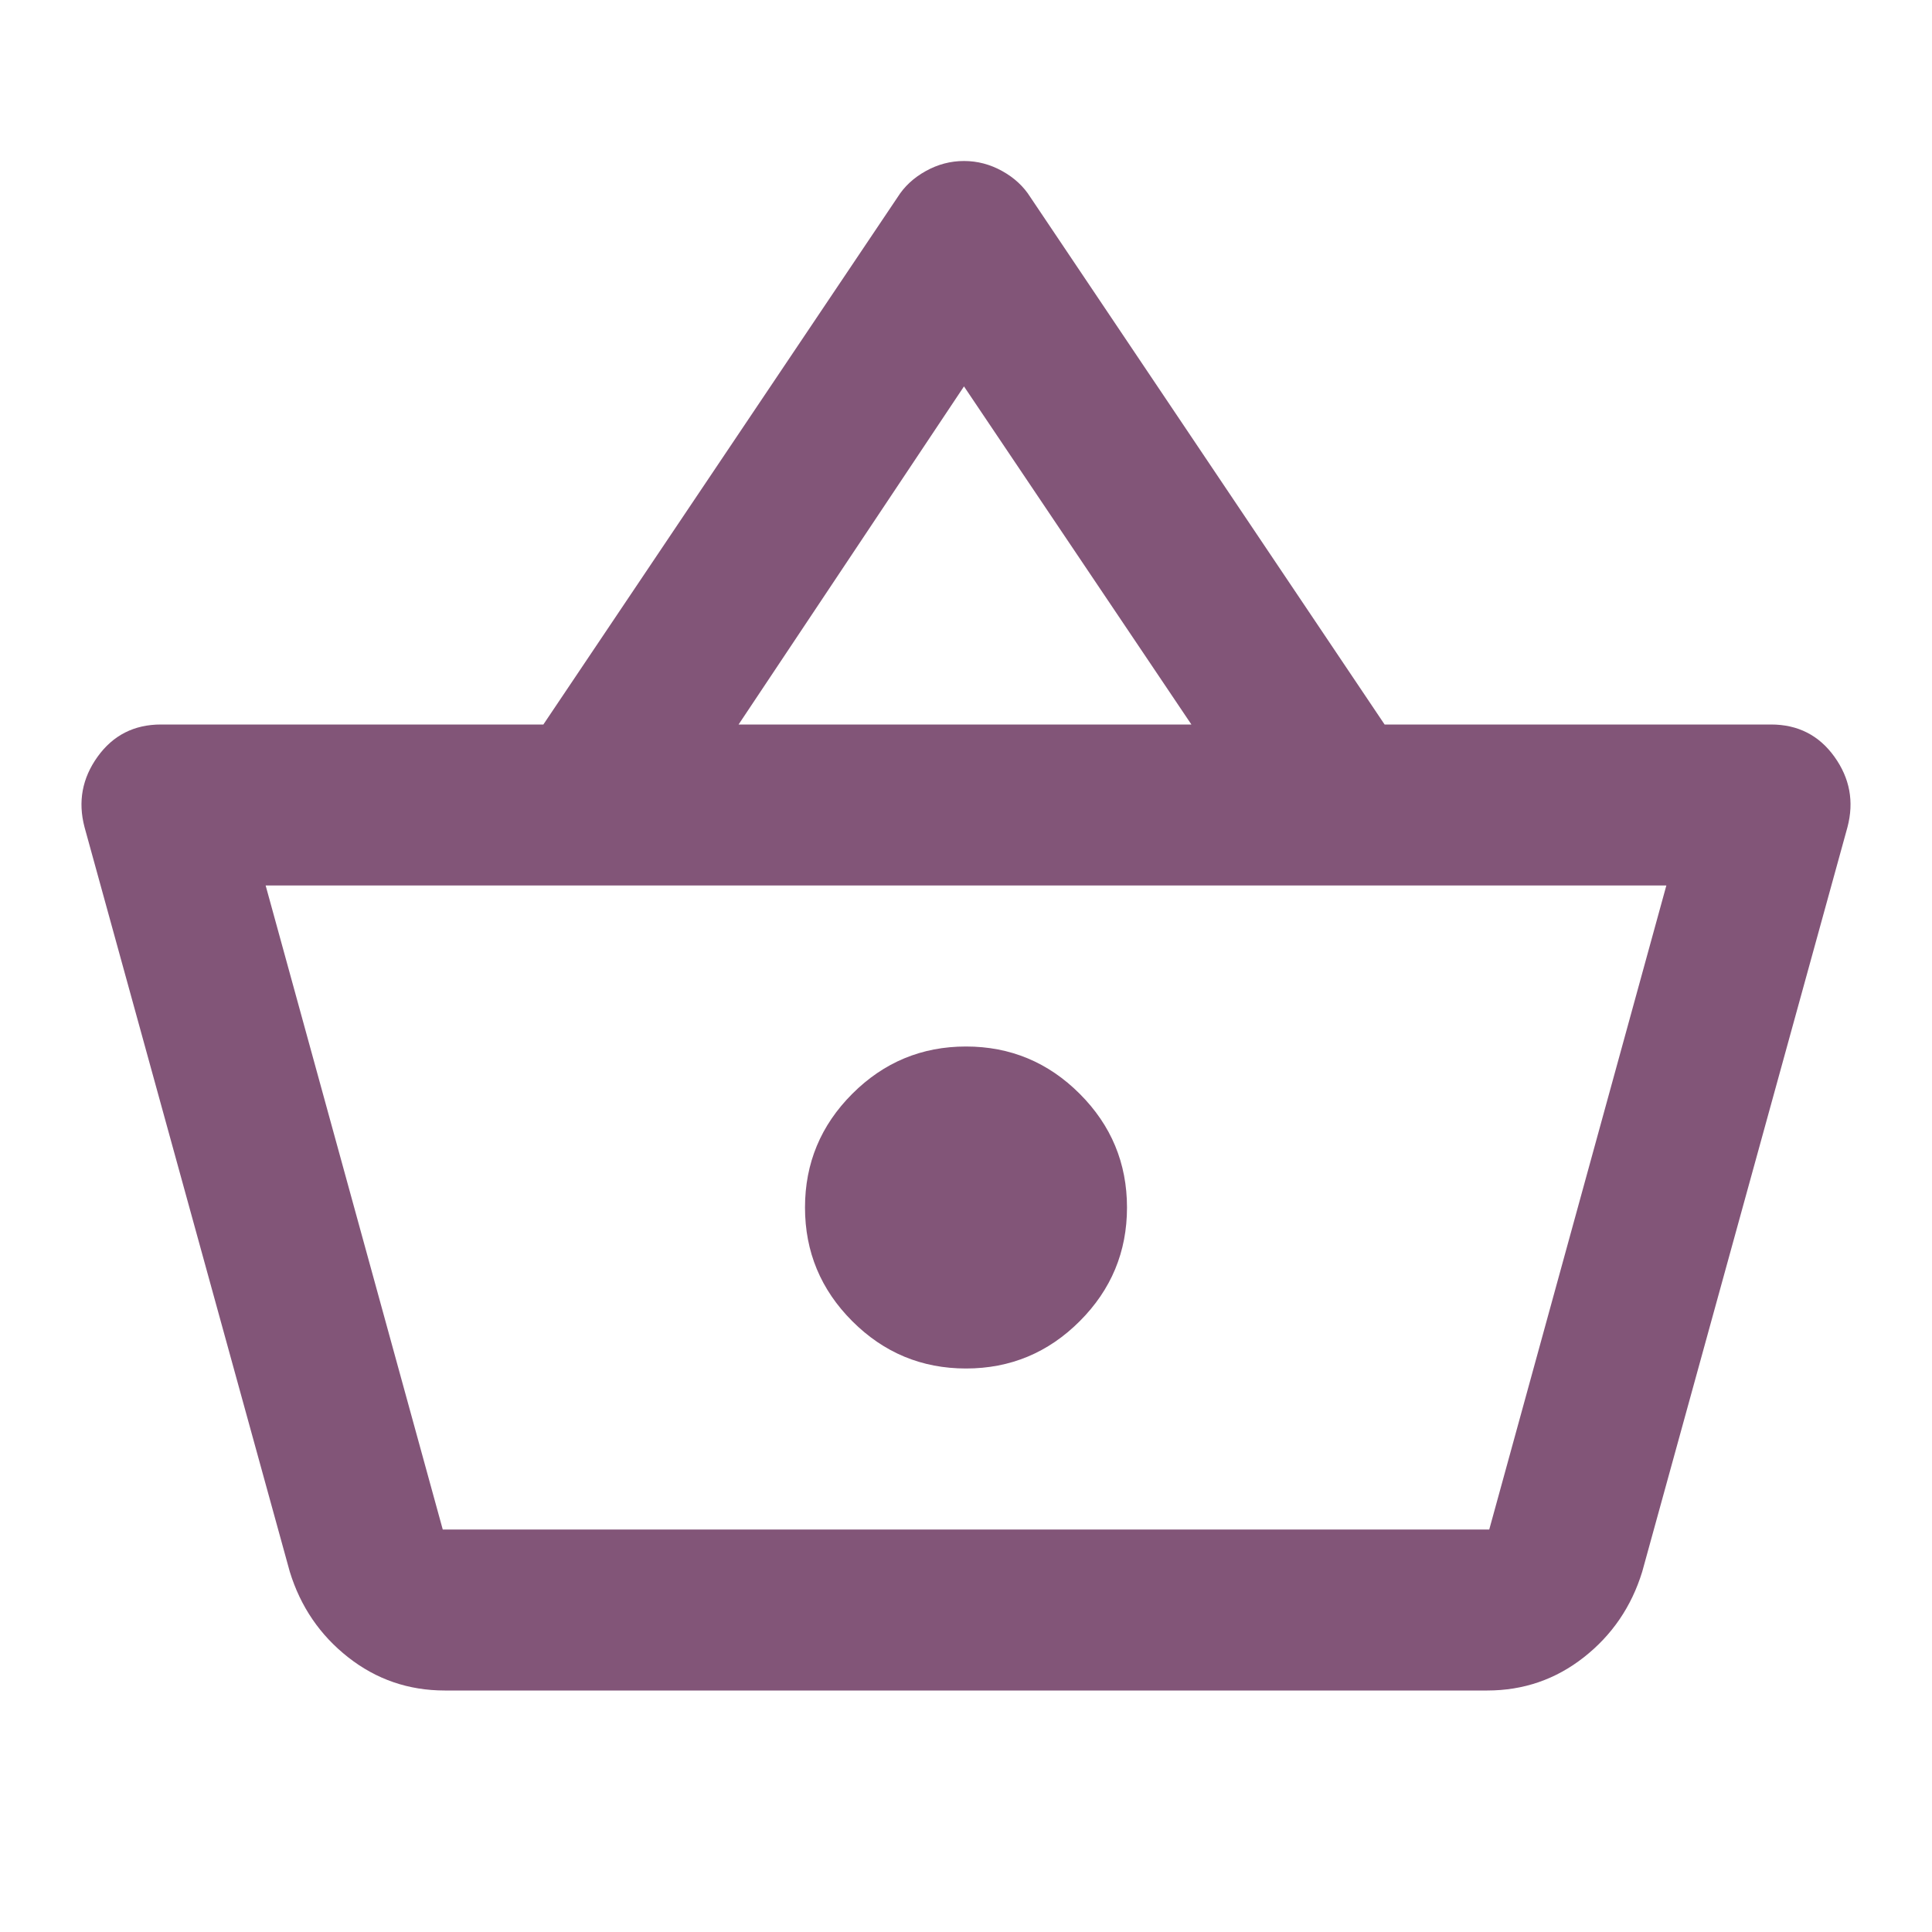
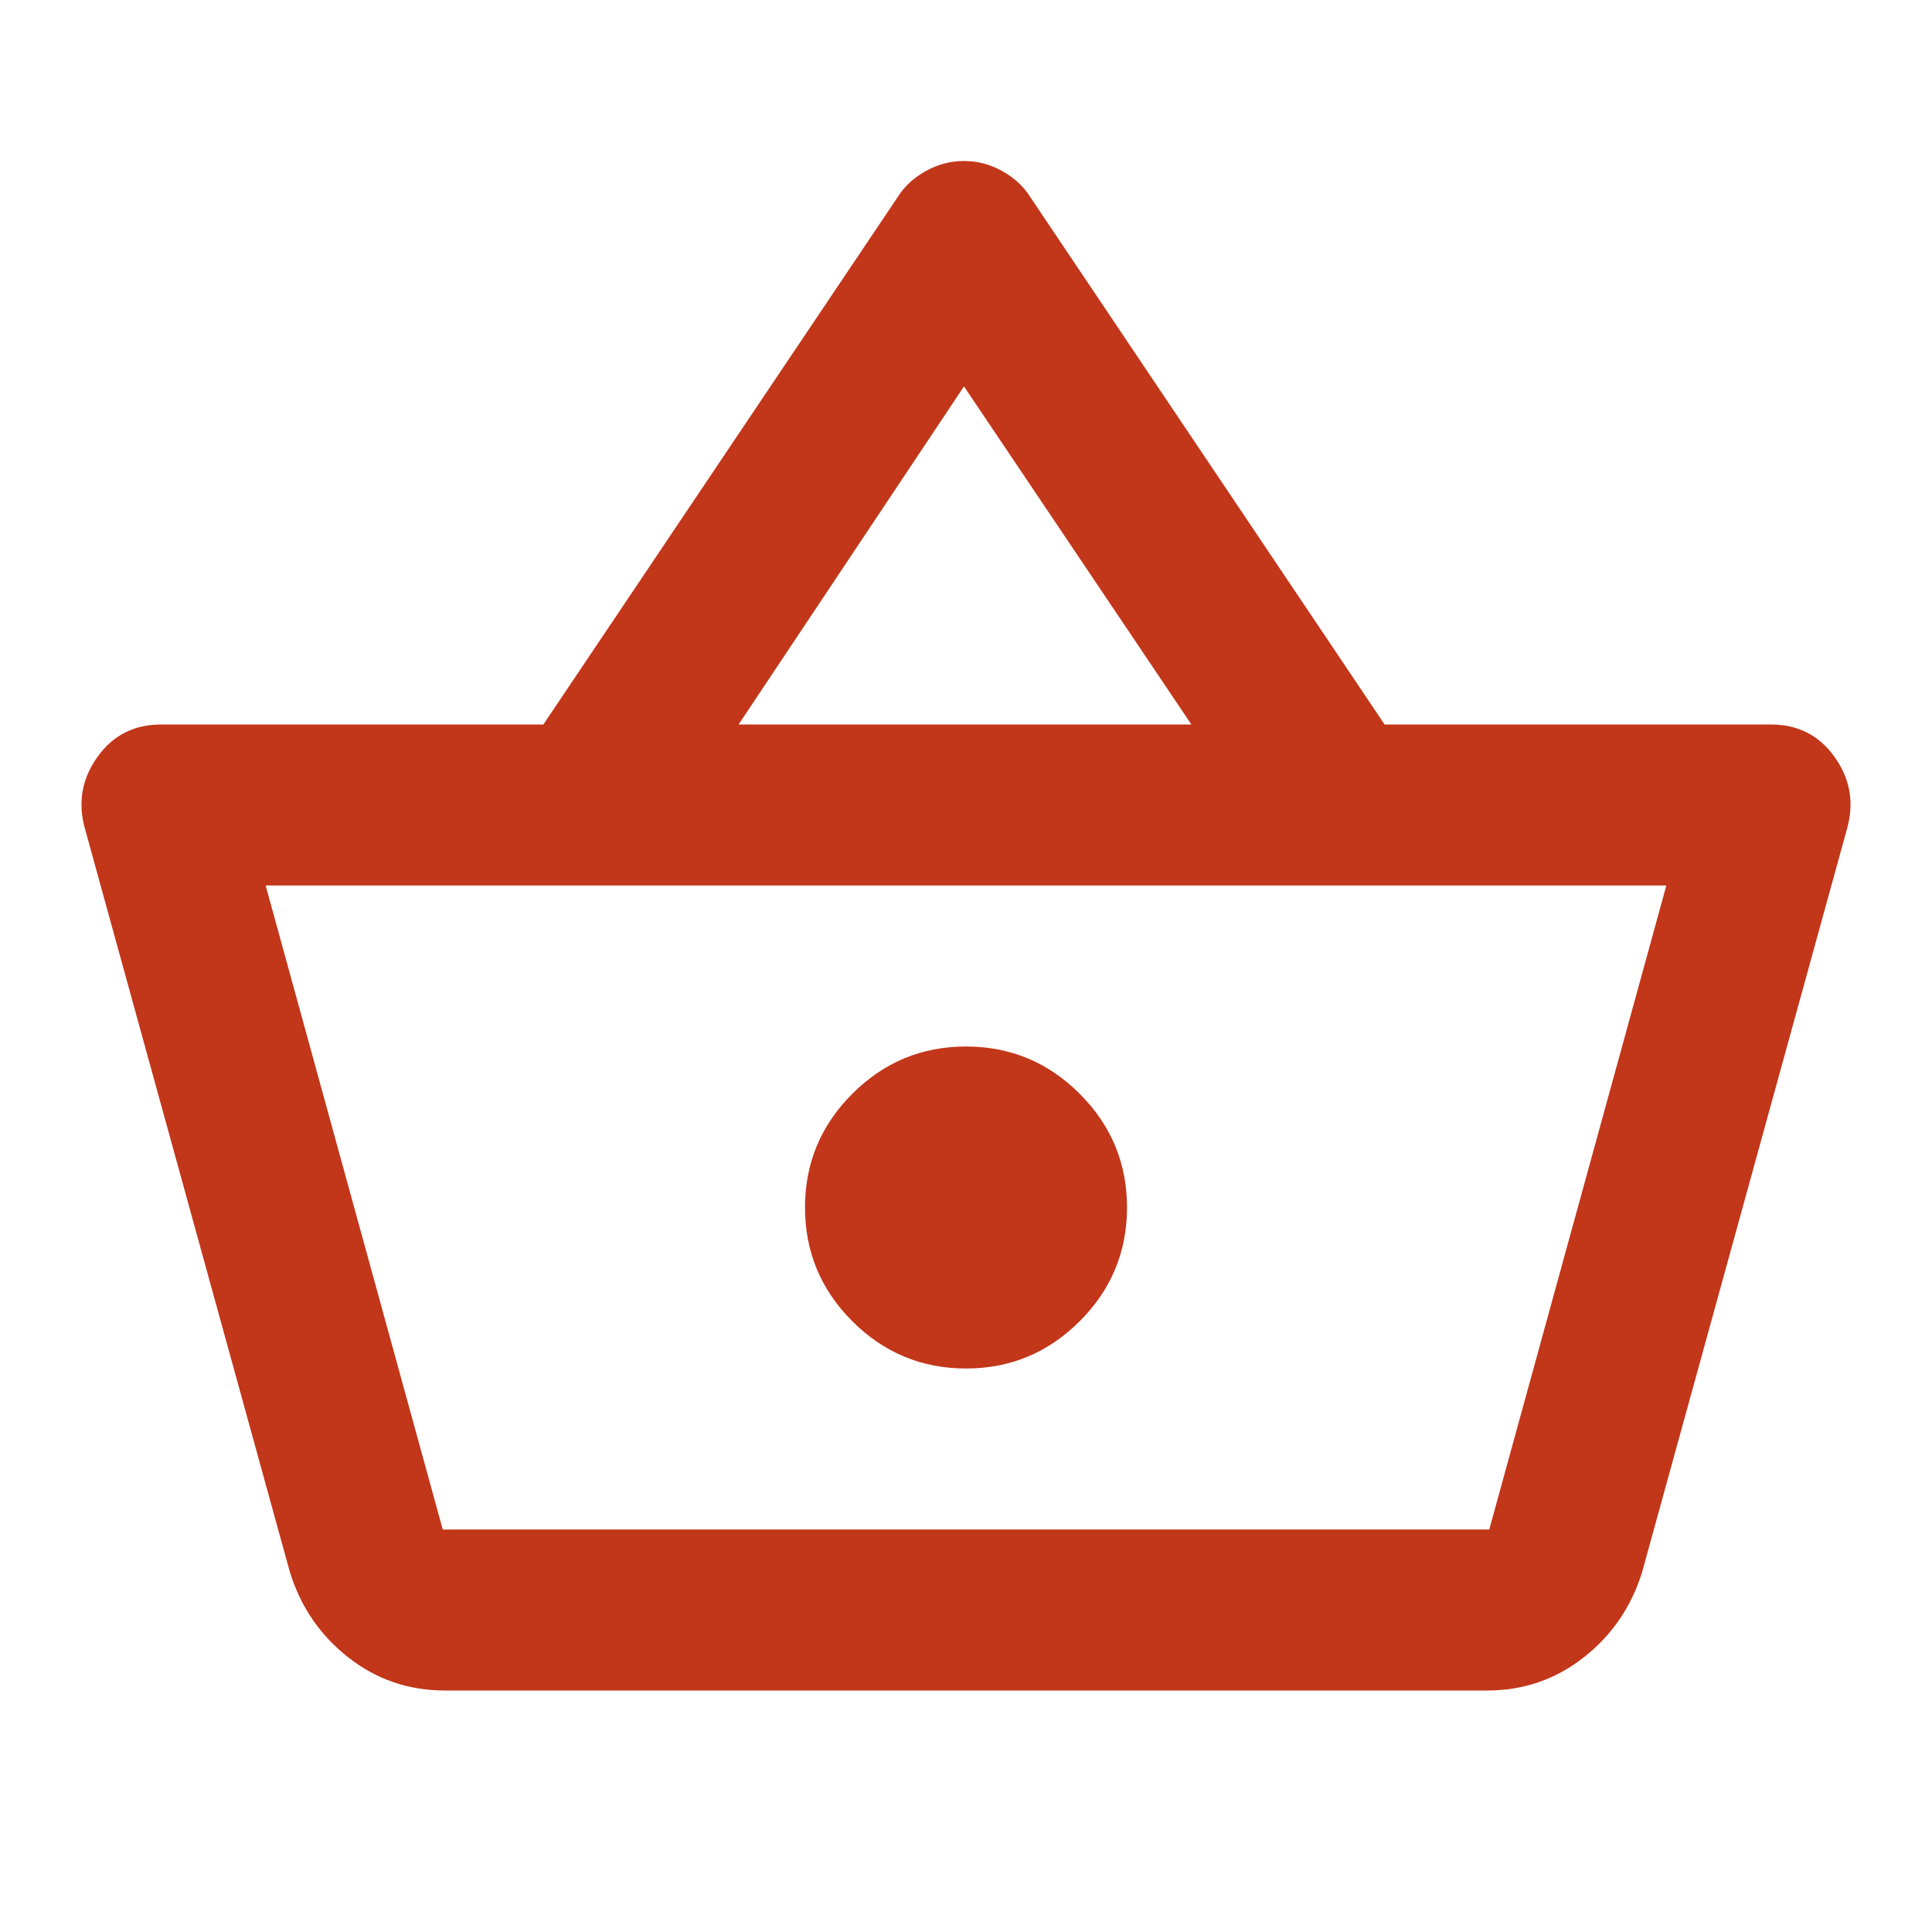
<svg xmlns="http://www.w3.org/2000/svg" viewBox="0 0 48 48" width="48" height="48">
-   <g transform="scale(0.05) translate(0 960)" fill="#825578">
+   <g transform="scale(0.05) translate(0 960)" fill="#C2361A">
    <path d="M221-120q-27 0-48-16.5T144-179L42-549q-5-19 6.5-35T80-600h190l176-262q5-8 14-13t19-5q10 0 19 5t14 13l176 262h192q20 0 31.5 16t6.5 35L816-179q-8 26-29 42.5T739-120H221Zm-1-80h520l88-320H132l88 320Zm316.5-103.5Q560-327 560-360t-23.5-56.5Q513-440 480-440t-56.5 23.5Q400-393 400-360t23.5 56.5Q447-280 480-280t56.5-23.5ZM367-600h225L479-768 367-600Zm113 240Z" />
  </g>
</svg>
